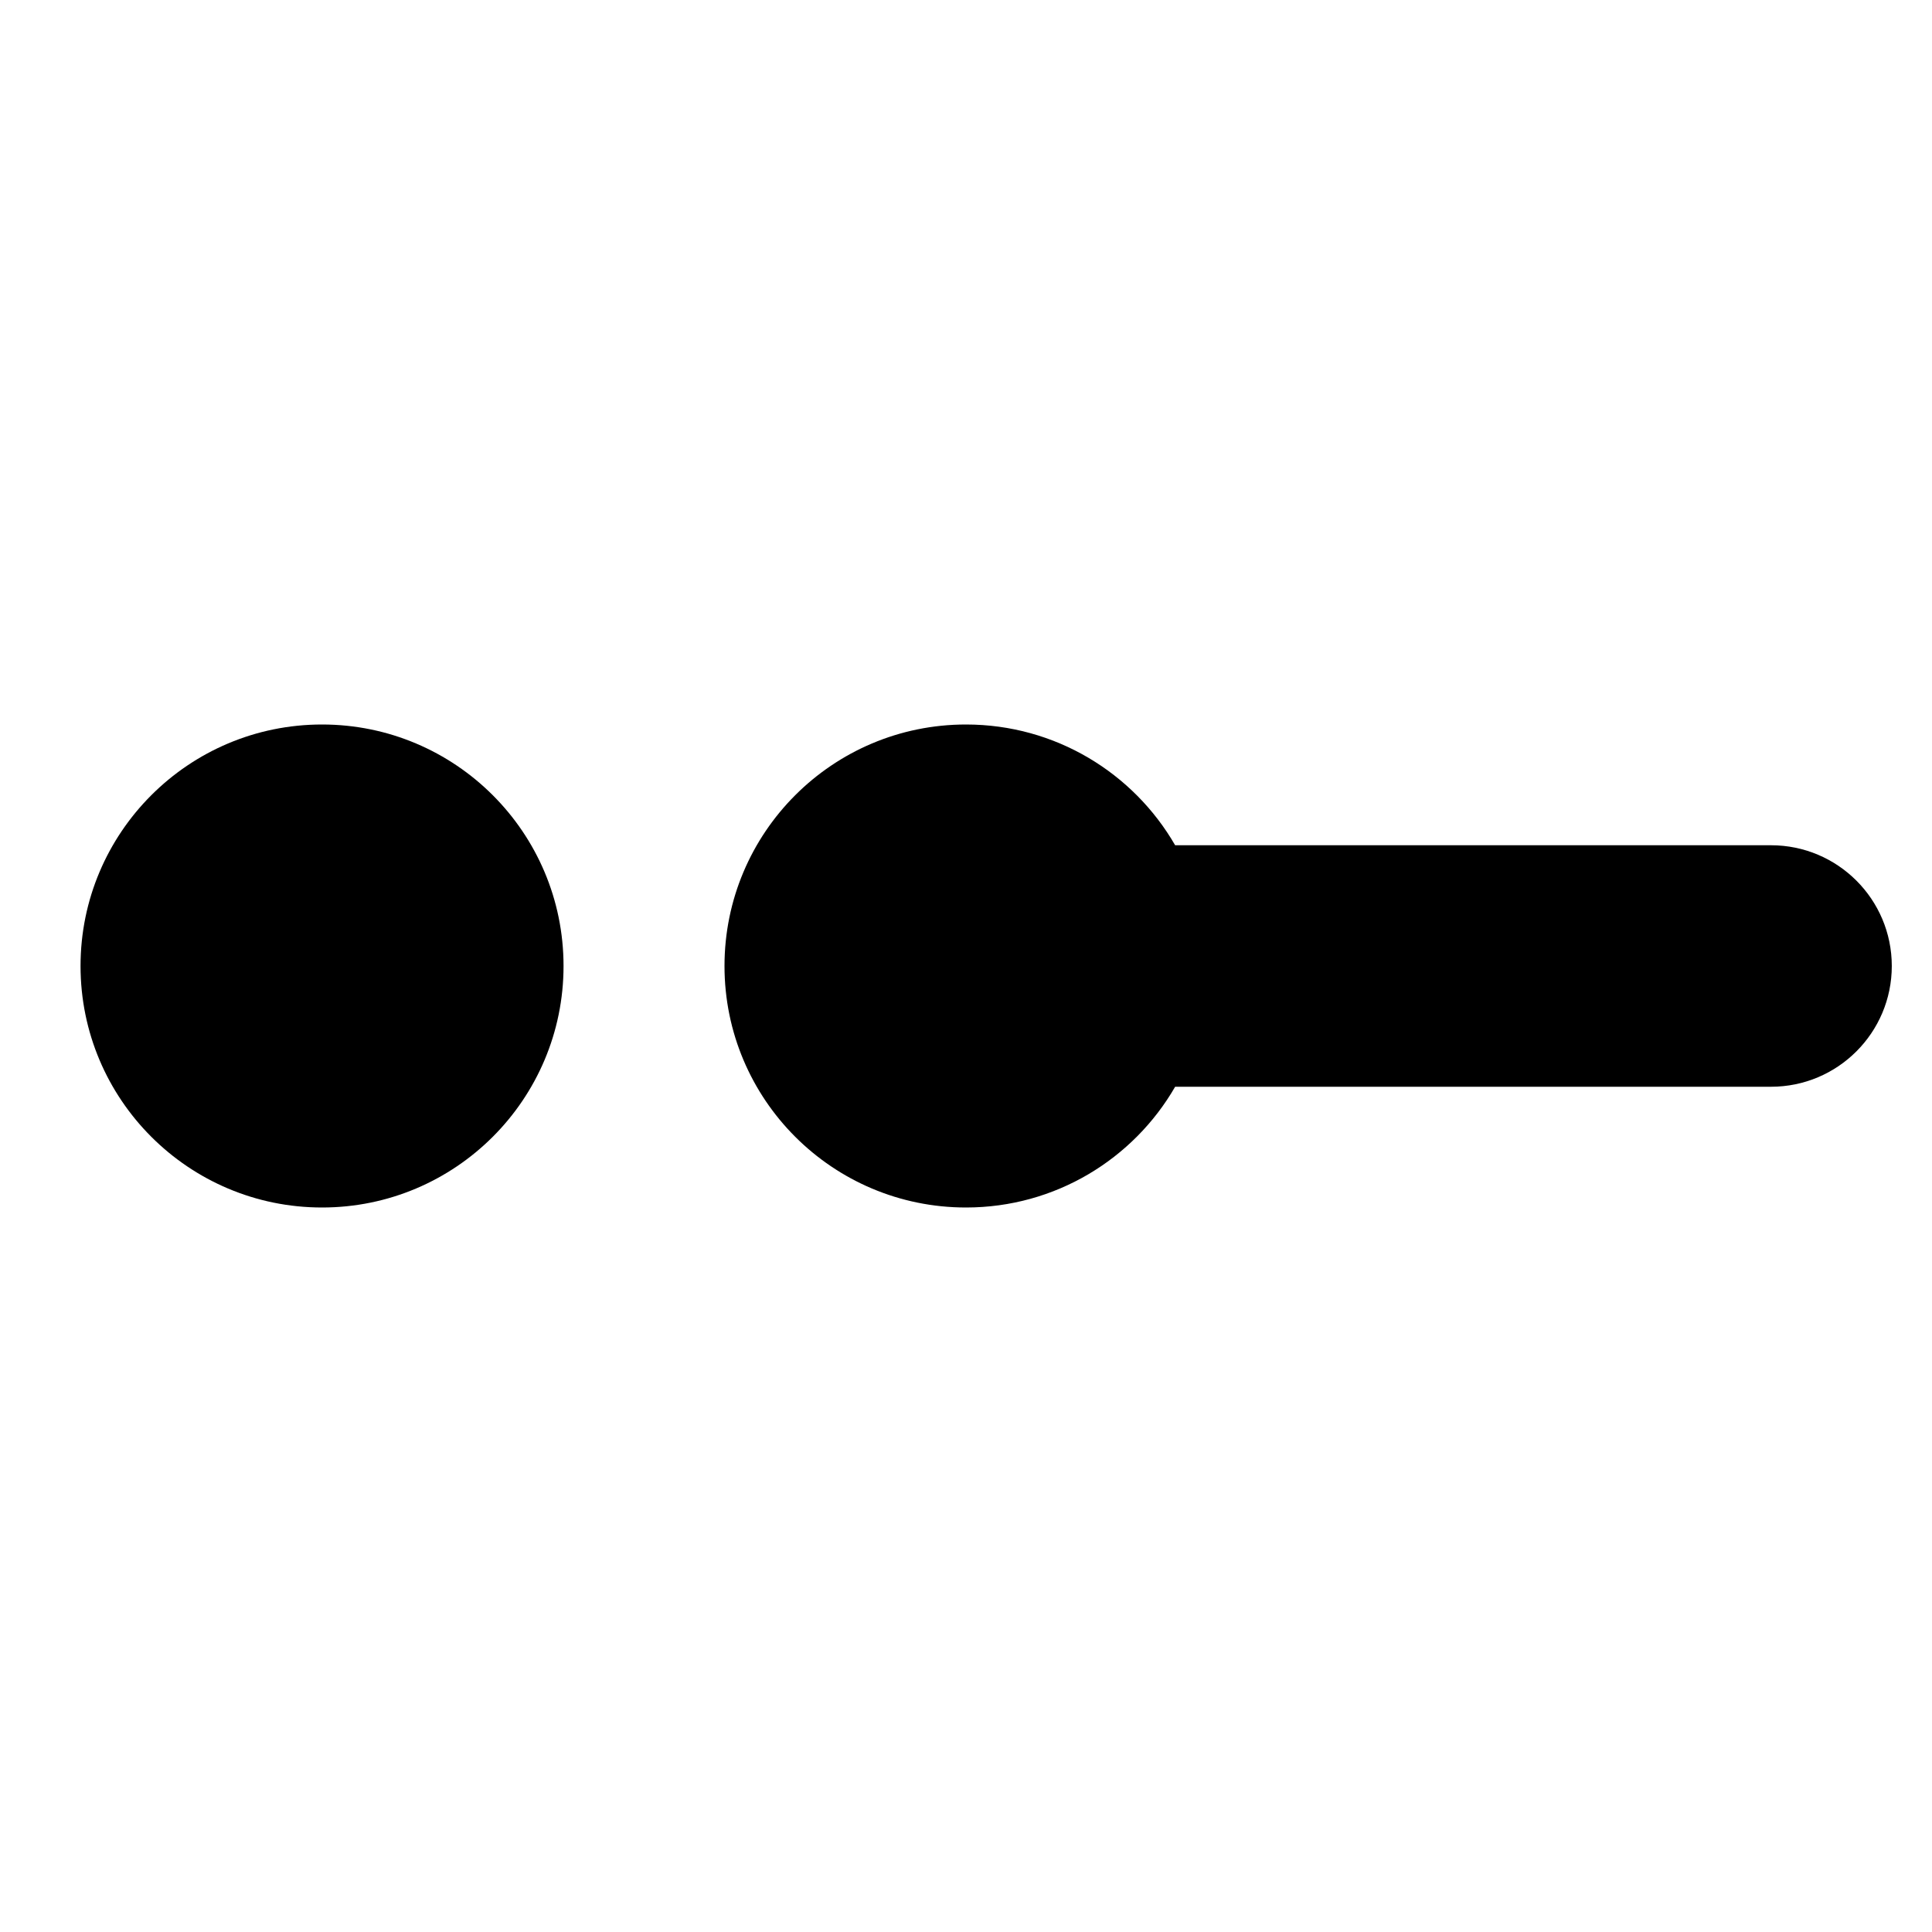
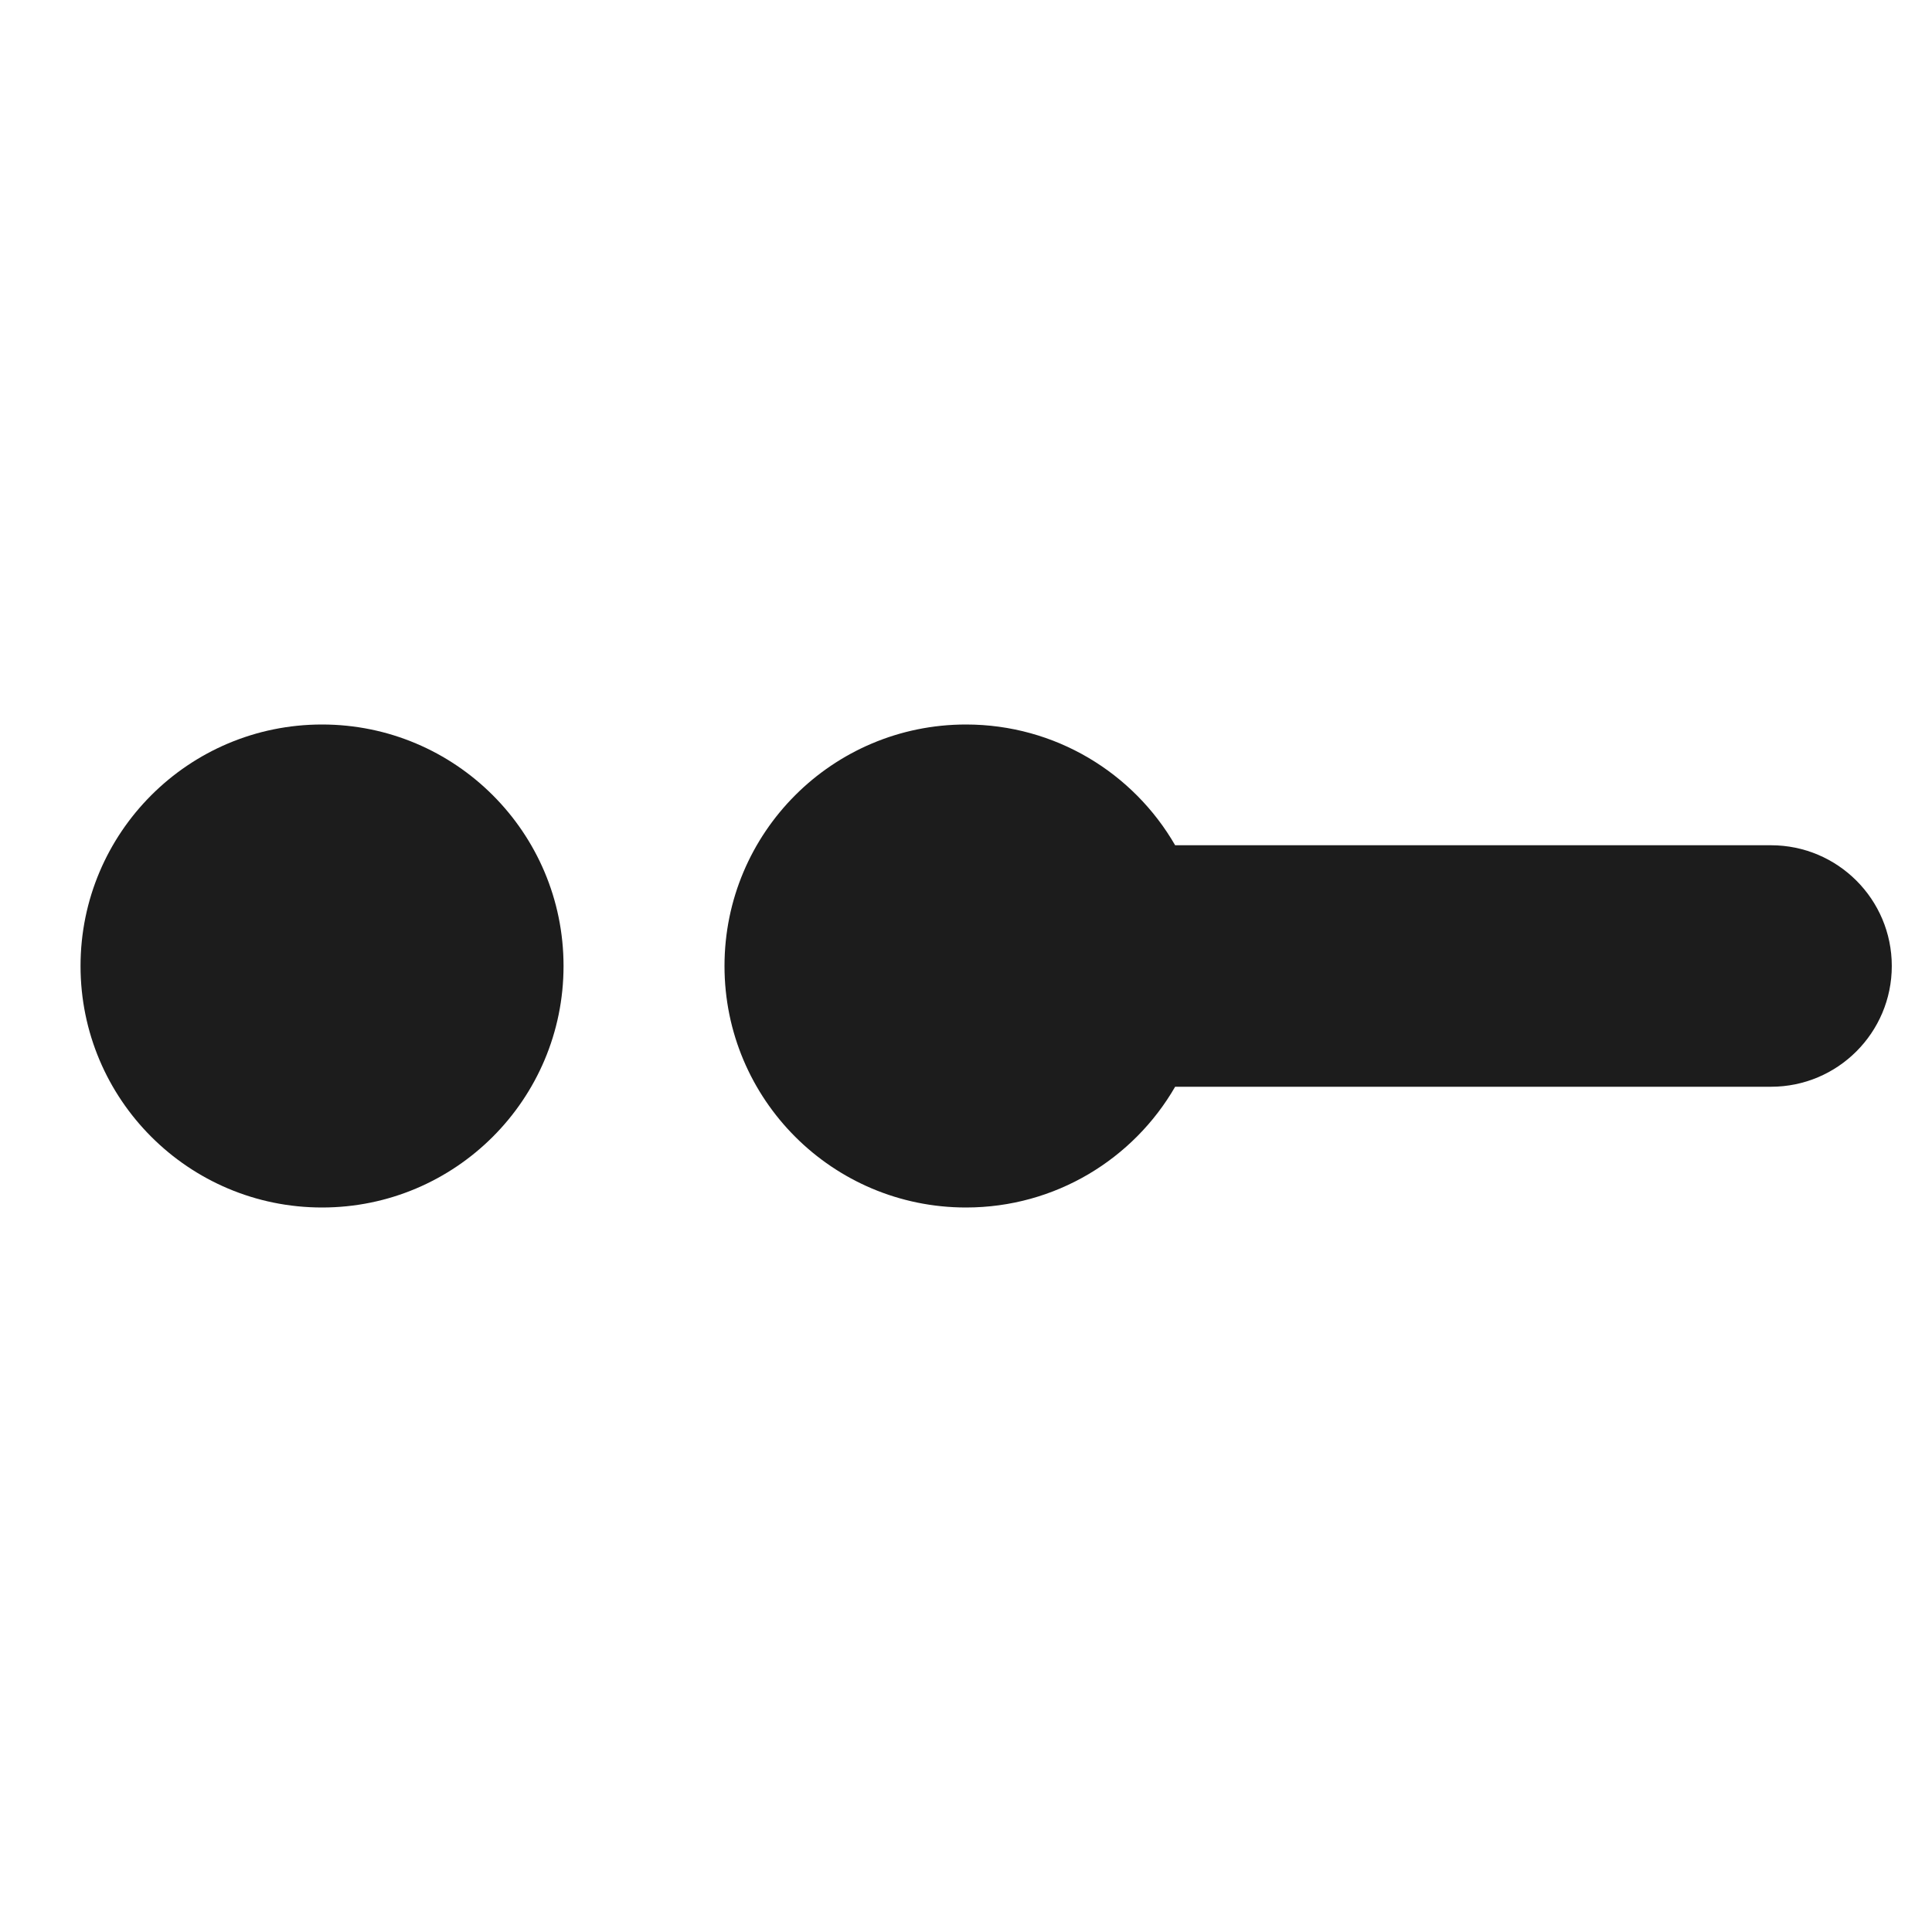
<svg xmlns="http://www.w3.org/2000/svg" id="vector" width="16" height="16" viewBox="0 0 16 16">
-   <path fill="@color/nt_1C1C1C_F2F2F2" d="M0.667,8a2,2 0,1 0,4 0a2,2 0,1 0,-4 0z" id="path_0" />
-   <path fill="@color/nt_1C1C1C_F2F2F2" d="M9.732,9C9.387,9.598 8.74,10 8,10C6.895,10 6,9.105 6,8C6,6.895 6.895,6 8,6C8.74,6 9.387,6.402 9.732,7H14.667C15.219,7 15.667,7.448 15.667,8C15.667,8.552 15.219,9 14.667,9H9.732Z" fill-rule="evenodd" id="path_1" />
+   <path fill="#1C1C1C" d="M0.667,8a2,2 0,1 0,4 0a2,2 0,1 0,-4 0z" id="path_0" />
+   <path fill="#1C1C1C" d="M9.732,9C9.387,9.598 8.74,10 8,10C6.895,10 6,9.105 6,8C6,6.895 6.895,6 8,6C8.74,6 9.387,6.402 9.732,7H14.667C15.219,7 15.667,7.448 15.667,8C15.667,8.552 15.219,9 14.667,9H9.732Z" fill-rule="evenodd" id="path_1" />
</svg>
